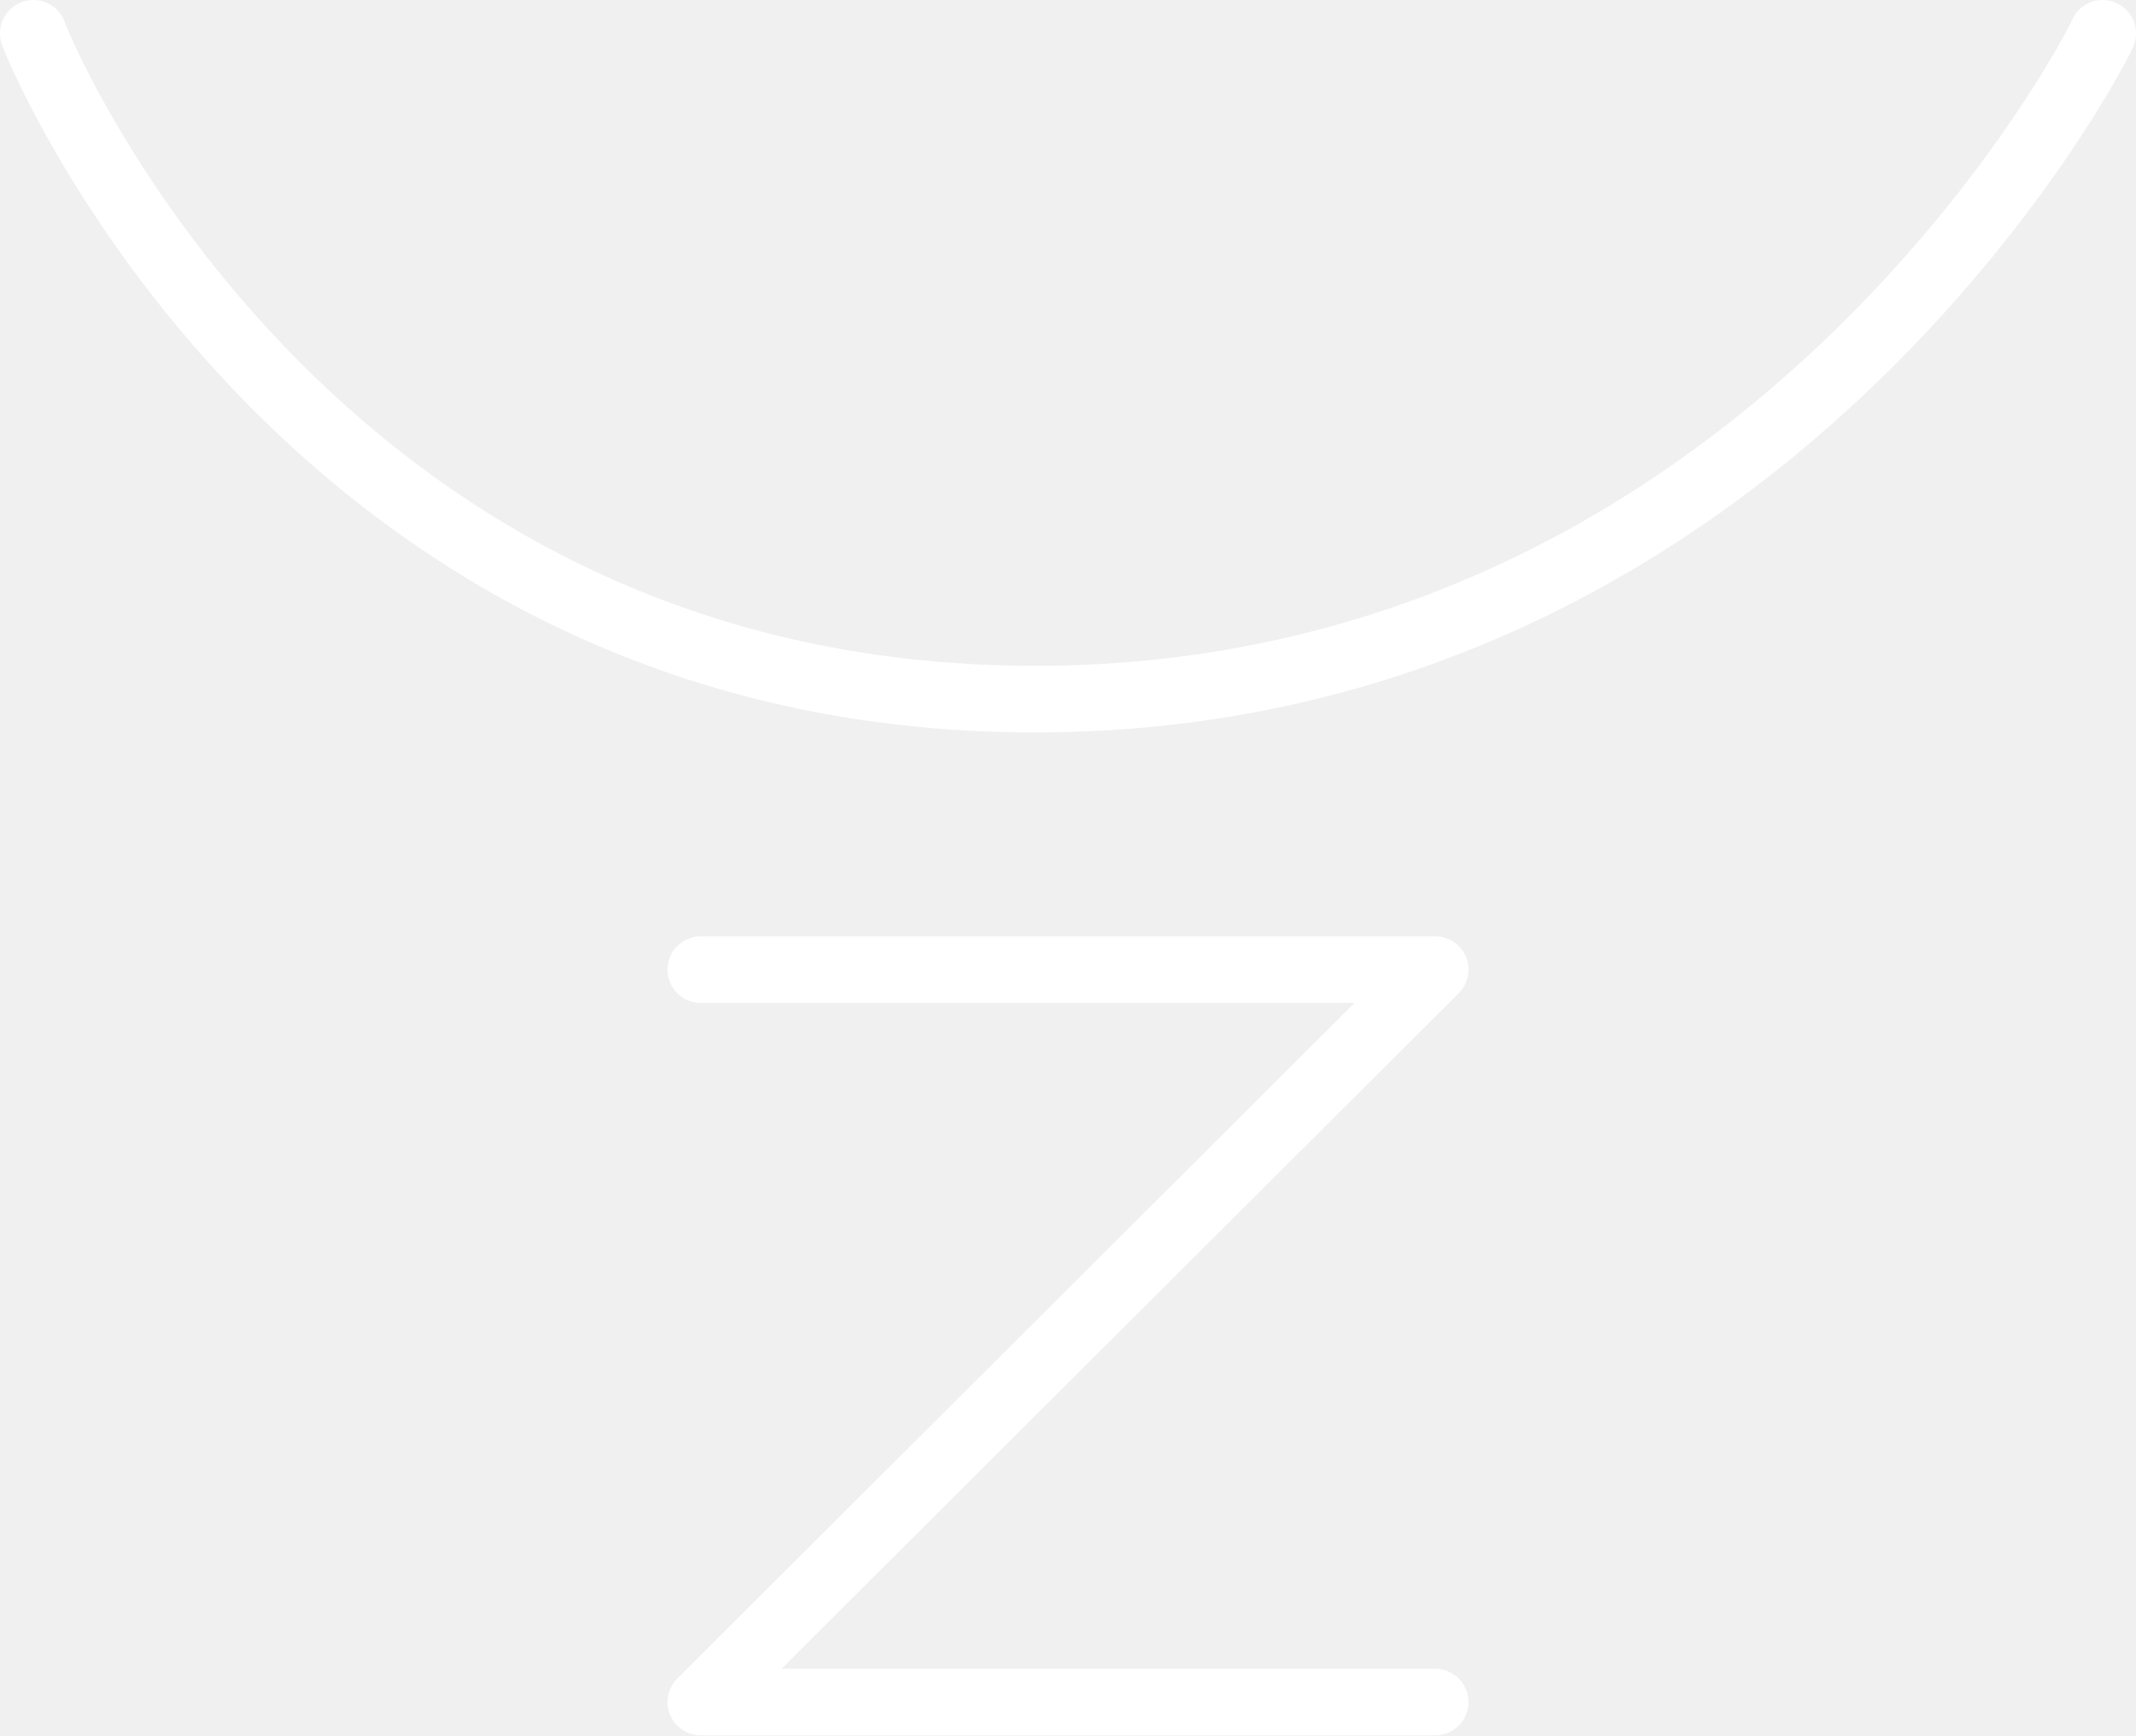
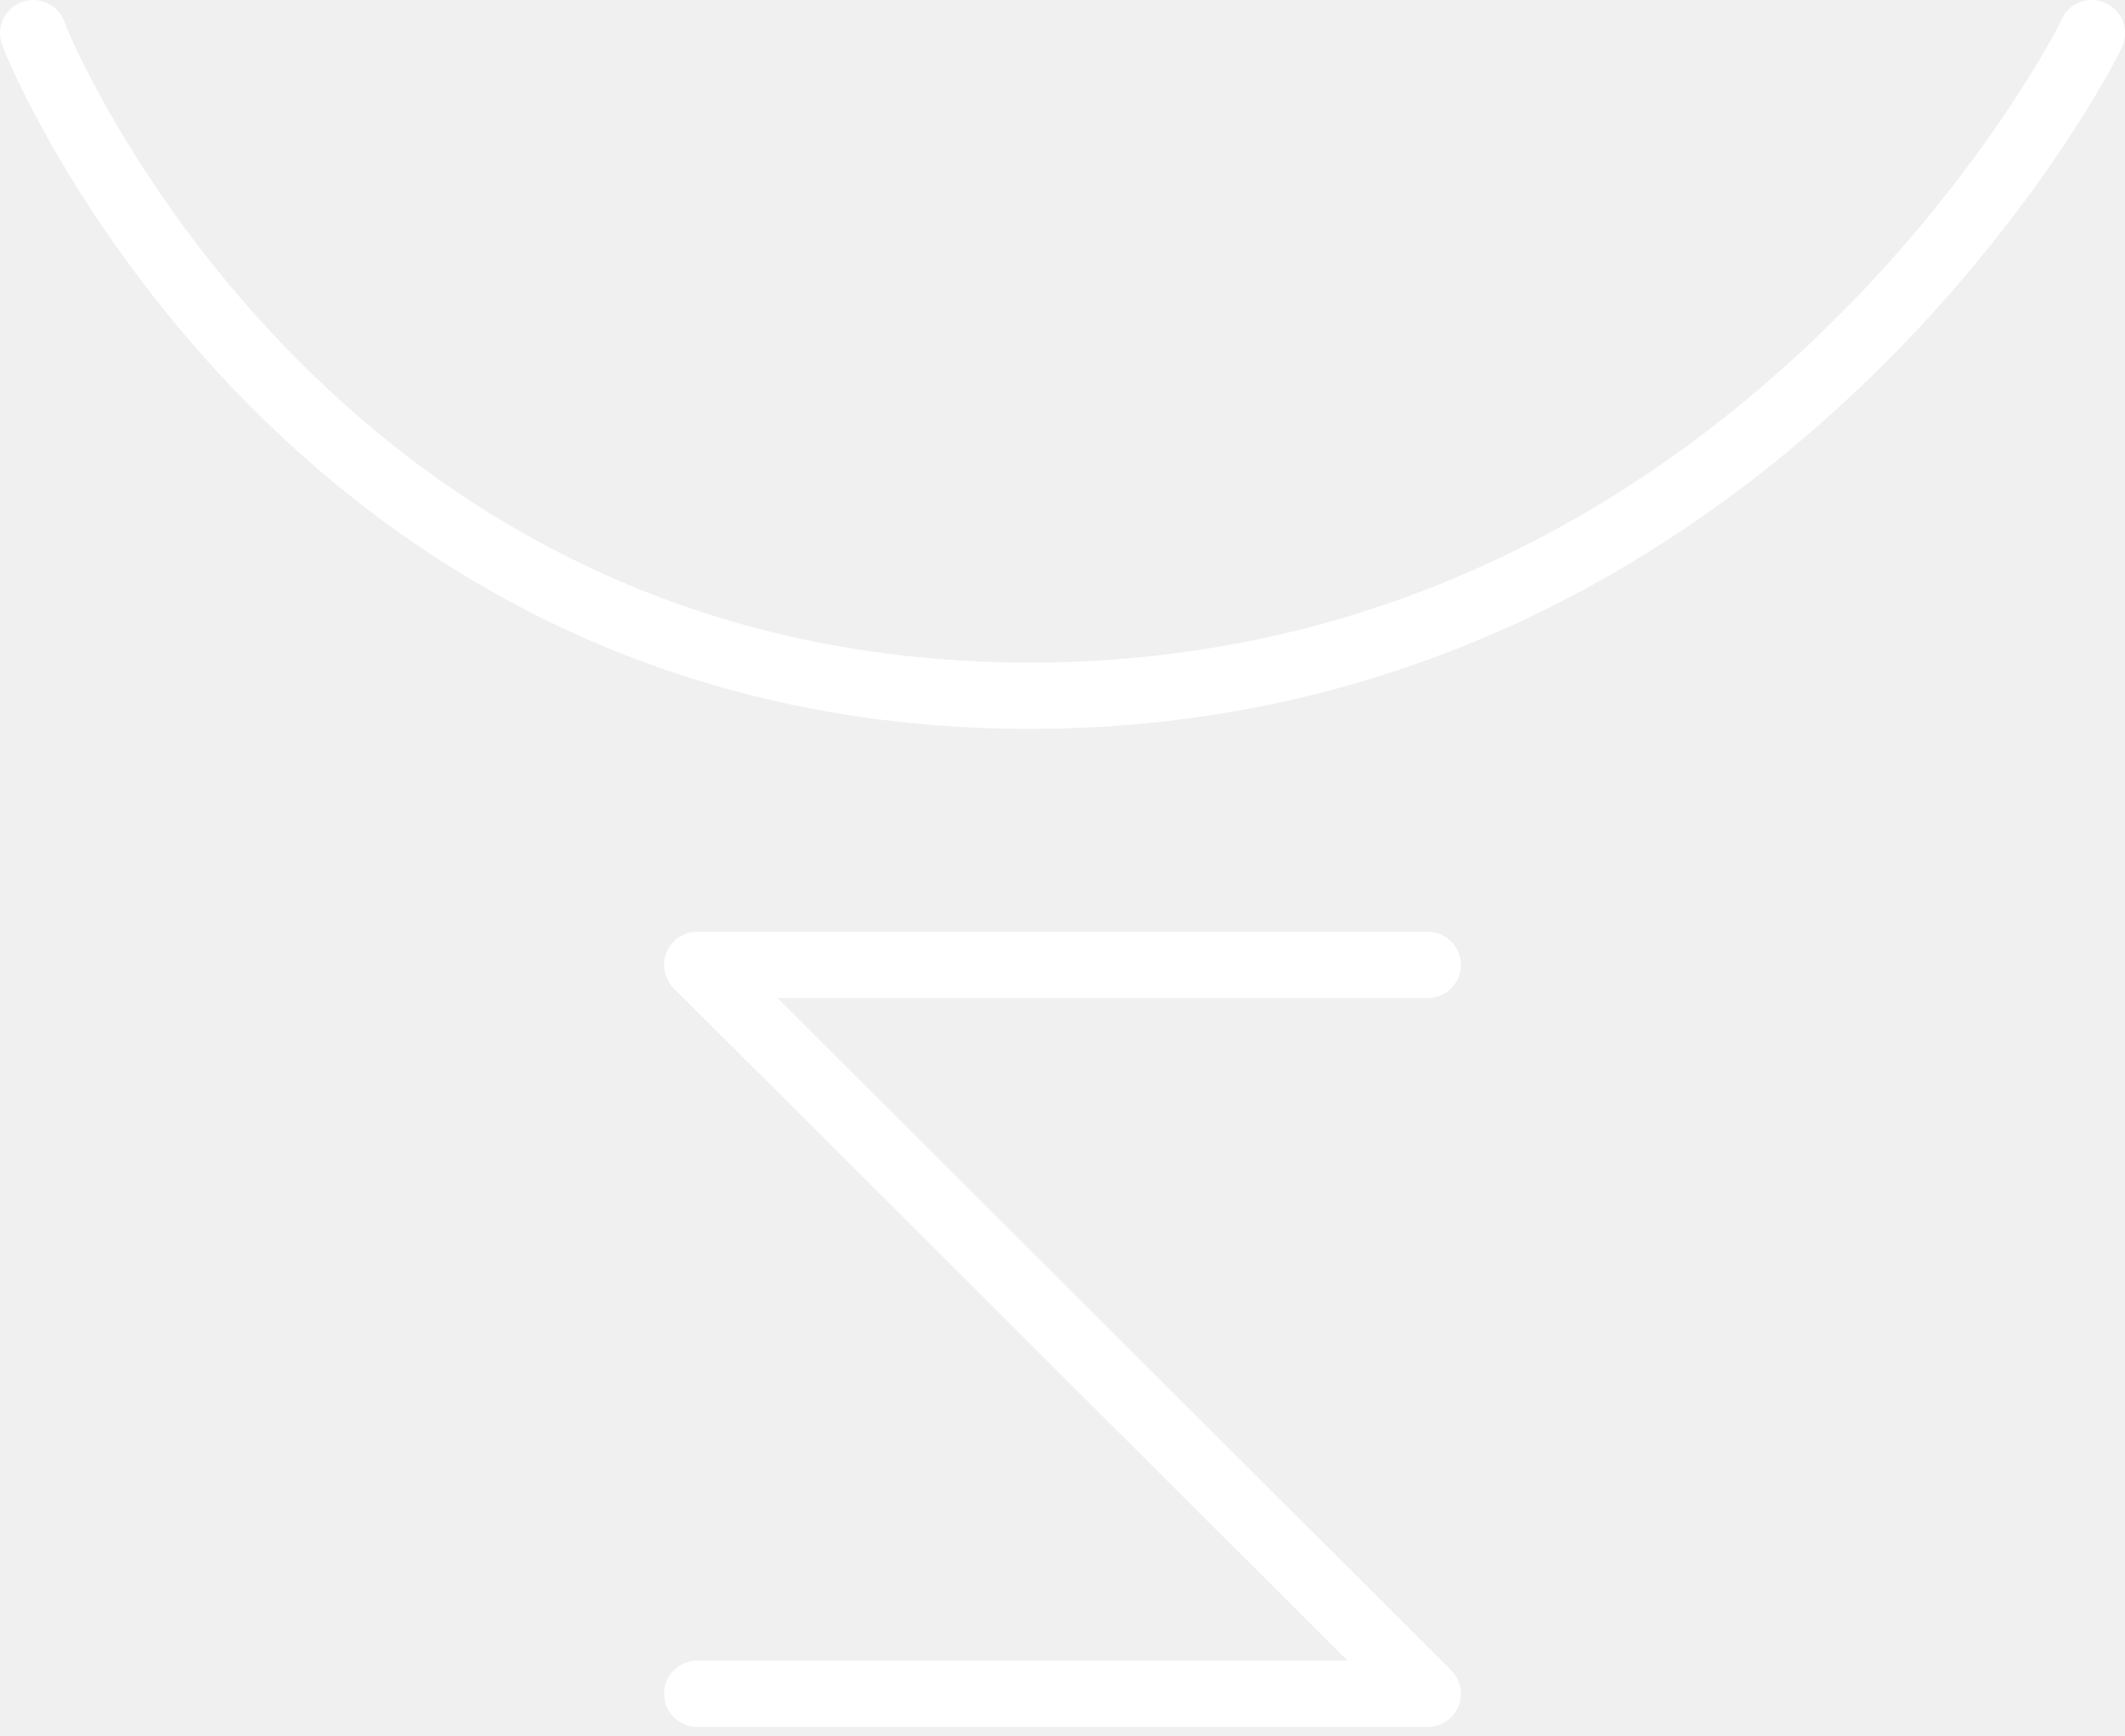
- <svg xmlns="http://www.w3.org/2000/svg" width="80" height="65" viewBox="0 0 80 65" fill="none">
-   <path id="mask" fill-rule="evenodd" clip-rule="evenodd" d="M1.25 0C1.815 0 2.292 0.374 2.447 0.887C2.461 0.923 2.485 0.984 2.522 1.07C2.594 1.243 2.708 1.5 2.864 1.832C3.177 2.494 3.659 3.443 4.323 4.583C5.652 6.864 7.705 9.893 10.592 12.915C16.356 18.949 25.423 24.94 38.75 24.94C52.09 24.94 61.797 18.937 68.202 12.871C71.406 9.837 73.771 6.796 75.334 4.508C76.115 3.364 76.693 2.412 77.073 1.746C77.263 1.413 77.403 1.154 77.492 0.981C77.535 0.897 77.565 0.838 77.582 0.802C77.762 0.333 78.217 0 78.75 0C79.44 0 80 0.558 80 1.247C80 1.428 79.958 1.57 79.953 1.585L79.953 1.587C79.941 1.63 79.929 1.663 79.923 1.68C79.91 1.716 79.897 1.746 79.89 1.762C79.875 1.798 79.858 1.835 79.843 1.867C79.81 1.935 79.767 2.022 79.714 2.124C79.607 2.331 79.451 2.621 79.245 2.981C78.834 3.7 78.221 4.71 77.4 5.912C75.76 8.314 73.282 11.498 69.923 14.68C63.203 21.045 52.91 27.434 38.75 27.434C24.577 27.434 14.894 21.033 8.783 14.636C5.732 11.443 3.566 8.247 2.162 5.837C1.459 4.631 0.944 3.618 0.603 2.895C0.432 2.534 0.304 2.243 0.216 2.035C0.173 1.932 0.138 1.845 0.112 1.778C0.1 1.746 0.087 1.711 0.075 1.677C0.07 1.662 0.061 1.635 0.052 1.603C0.047 1.588 0.039 1.559 0.031 1.523L0.031 1.522C0.027 1.507 0 1.392 0 1.247C0 0.558 0.56 0 1.25 0ZM25 36.319C25 37.008 25.56 37.566 26.25 37.566H50.732L25.366 62.871C25.009 63.228 24.902 63.764 25.095 64.23C25.289 64.696 25.744 65 26.25 65H53.75C54.44 65 55 64.442 55 63.753C55 63.064 54.44 62.506 53.75 62.506H29.268L54.634 37.201C54.991 36.844 55.098 36.308 54.905 35.842C54.711 35.376 54.256 35.072 53.75 35.072H26.25C25.56 35.072 25 35.63 25 36.319Z" fill="white" />
+ <svg xmlns="http://www.w3.org/2000/svg" width="60" height="49" viewBox="0 0 60 49" fill="none">
+   <path fill-rule="evenodd" clip-rule="evenodd" d="M0.938 0C1.361 0 1.719 0.28 1.835 0.665C1.846 0.692 1.864 0.738 1.891 0.803C1.946 0.932 2.031 1.125 2.148 1.374C2.383 1.871 2.744 2.582 3.242 3.437C4.239 5.148 5.779 7.42 7.944 9.686C12.267 14.212 19.067 18.705 29.062 18.705C39.068 18.705 46.348 14.203 51.151 9.653C53.554 7.378 55.328 5.097 56.501 3.381C57.086 2.523 57.52 1.809 57.805 1.31C57.947 1.06 58.052 0.866 58.119 0.736C58.151 0.673 58.174 0.628 58.187 0.601C58.321 0.25 58.663 0 59.062 0C59.58 0 60 0.419 60 0.935C60 1.071 59.968 1.177 59.965 1.189C59.956 1.221 59.947 1.248 59.942 1.26C59.932 1.287 59.923 1.309 59.918 1.322C59.906 1.348 59.894 1.376 59.882 1.4C59.858 1.451 59.825 1.516 59.785 1.593C59.705 1.749 59.588 1.966 59.434 2.235C59.126 2.775 58.666 3.532 58.05 4.434C56.82 6.235 54.962 8.624 52.442 11.01C47.402 15.784 39.682 20.576 29.062 20.576C18.433 20.576 11.171 15.775 6.587 10.977C4.299 8.582 2.675 6.185 1.621 4.377C1.094 3.473 0.708 2.713 0.452 2.171C0.324 1.9 0.228 1.682 0.162 1.526C0.13 1.449 0.103 1.384 0.084 1.334C0.075 1.309 0.065 1.283 0.056 1.258C0.052 1.246 0.046 1.226 0.039 1.202C0.035 1.191 0.029 1.17 0.023 1.142L0.023 1.141C0.02 1.13 0 1.044 0 0.935C0 0.419 0.42 0 0.938 0ZM41.25 27.239C41.25 27.756 40.83 28.174 40.312 28.174H21.951L40.975 47.153C41.243 47.421 41.324 47.823 41.179 48.173C41.033 48.522 40.692 48.75 40.312 48.75H19.688C19.17 48.75 18.75 48.331 18.75 47.815C18.75 47.298 19.17 46.88 19.688 46.88H38.049L19.025 27.901C18.756 27.633 18.676 27.231 18.821 26.881C18.966 26.532 19.308 26.304 19.688 26.304H40.312C40.83 26.304 41.25 26.723 41.25 27.239Z" fill="white" />
</svg>
